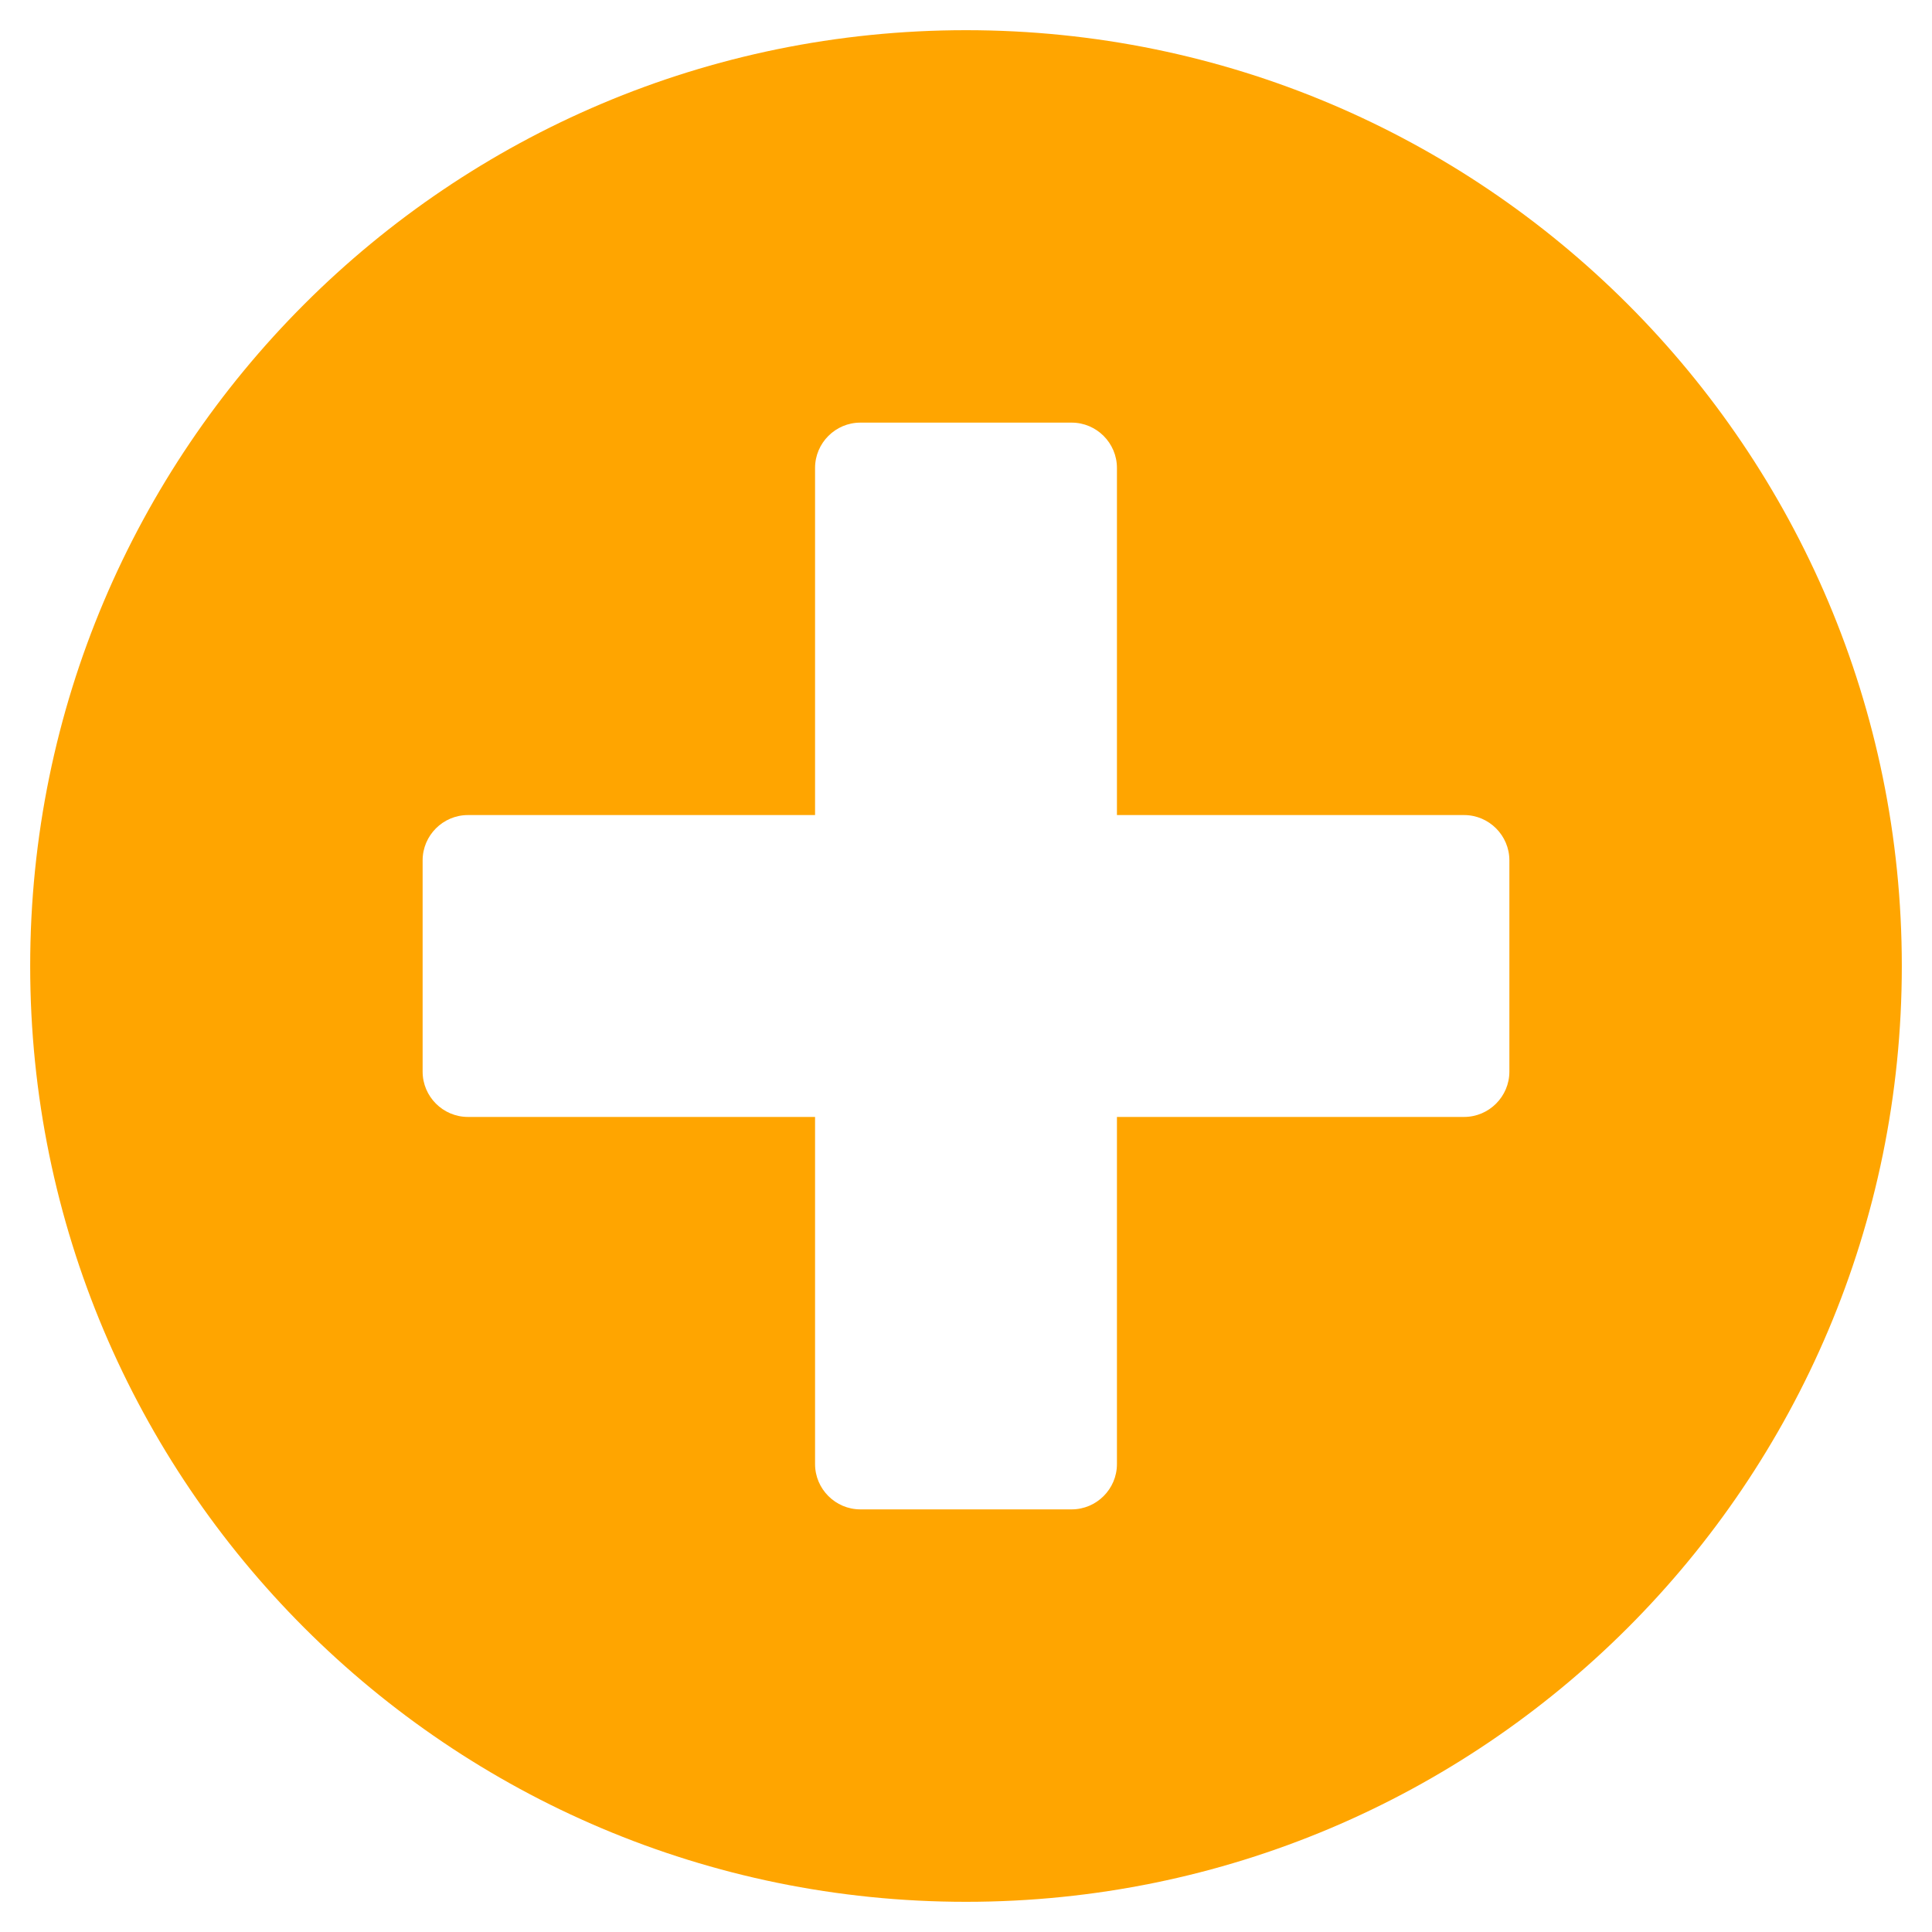
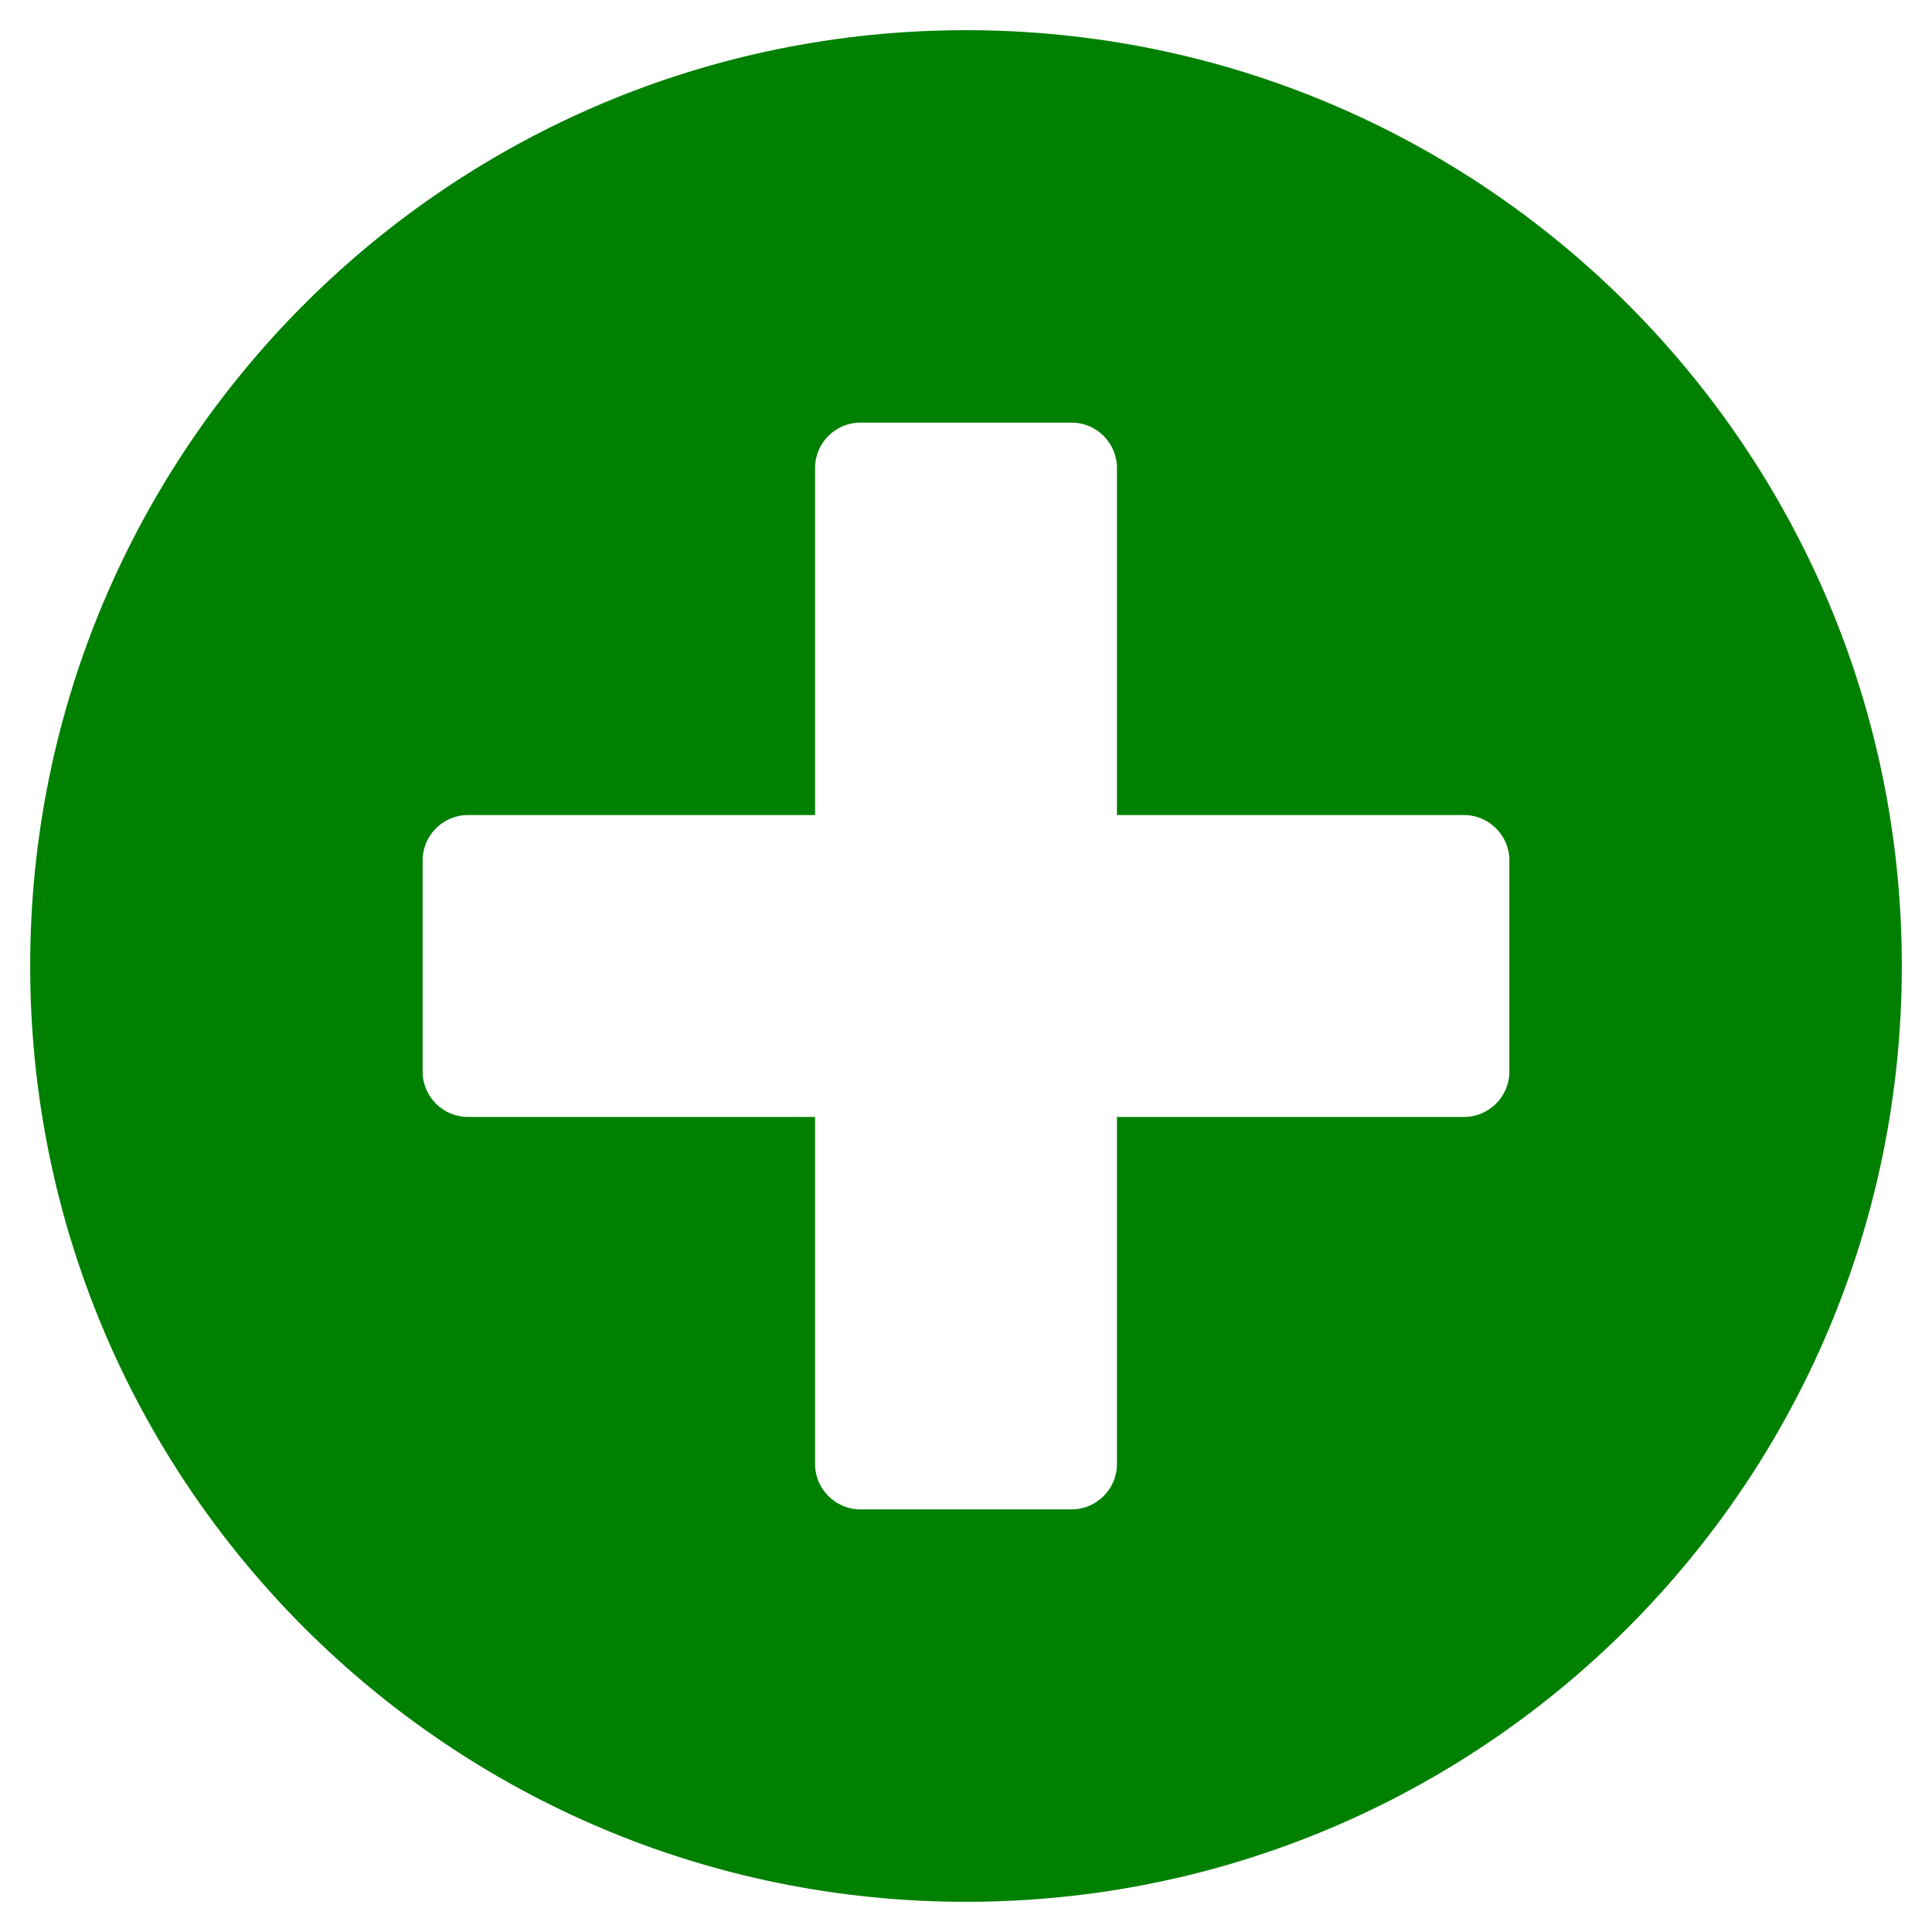
<svg xmlns="http://www.w3.org/2000/svg" aria-hidden="true" focusable="false" data-prefix="fas" data-icon="plus-circle" class="svg-inline--fa fa-plus-circle fa-w-16" role="img" viewBox="0 0 512 512">
  <style>
    
    .add-svg{
-       fill: orange;
+       fill: green;
      
    }

  </style>
  <path class="add-svg" d="M256 8C119 8 8 119 8 256s111 248 248 248 248-111 248-248S393 8 256 8zm144 276c0 6.6-5.4 12-12 12h-92v92c0 6.6-5.4 12-12 12h-56c-6.6 0-12-5.4-12-12v-92h-92c-6.6 0-12-5.4-12-12v-56c0-6.6 5.4-12 12-12h92v-92c0-6.6 5.4-12 12-12h56c6.6 0 12 5.4 12 12v92h92c6.6 0 12 5.4 12 12v56z" />
</svg>
